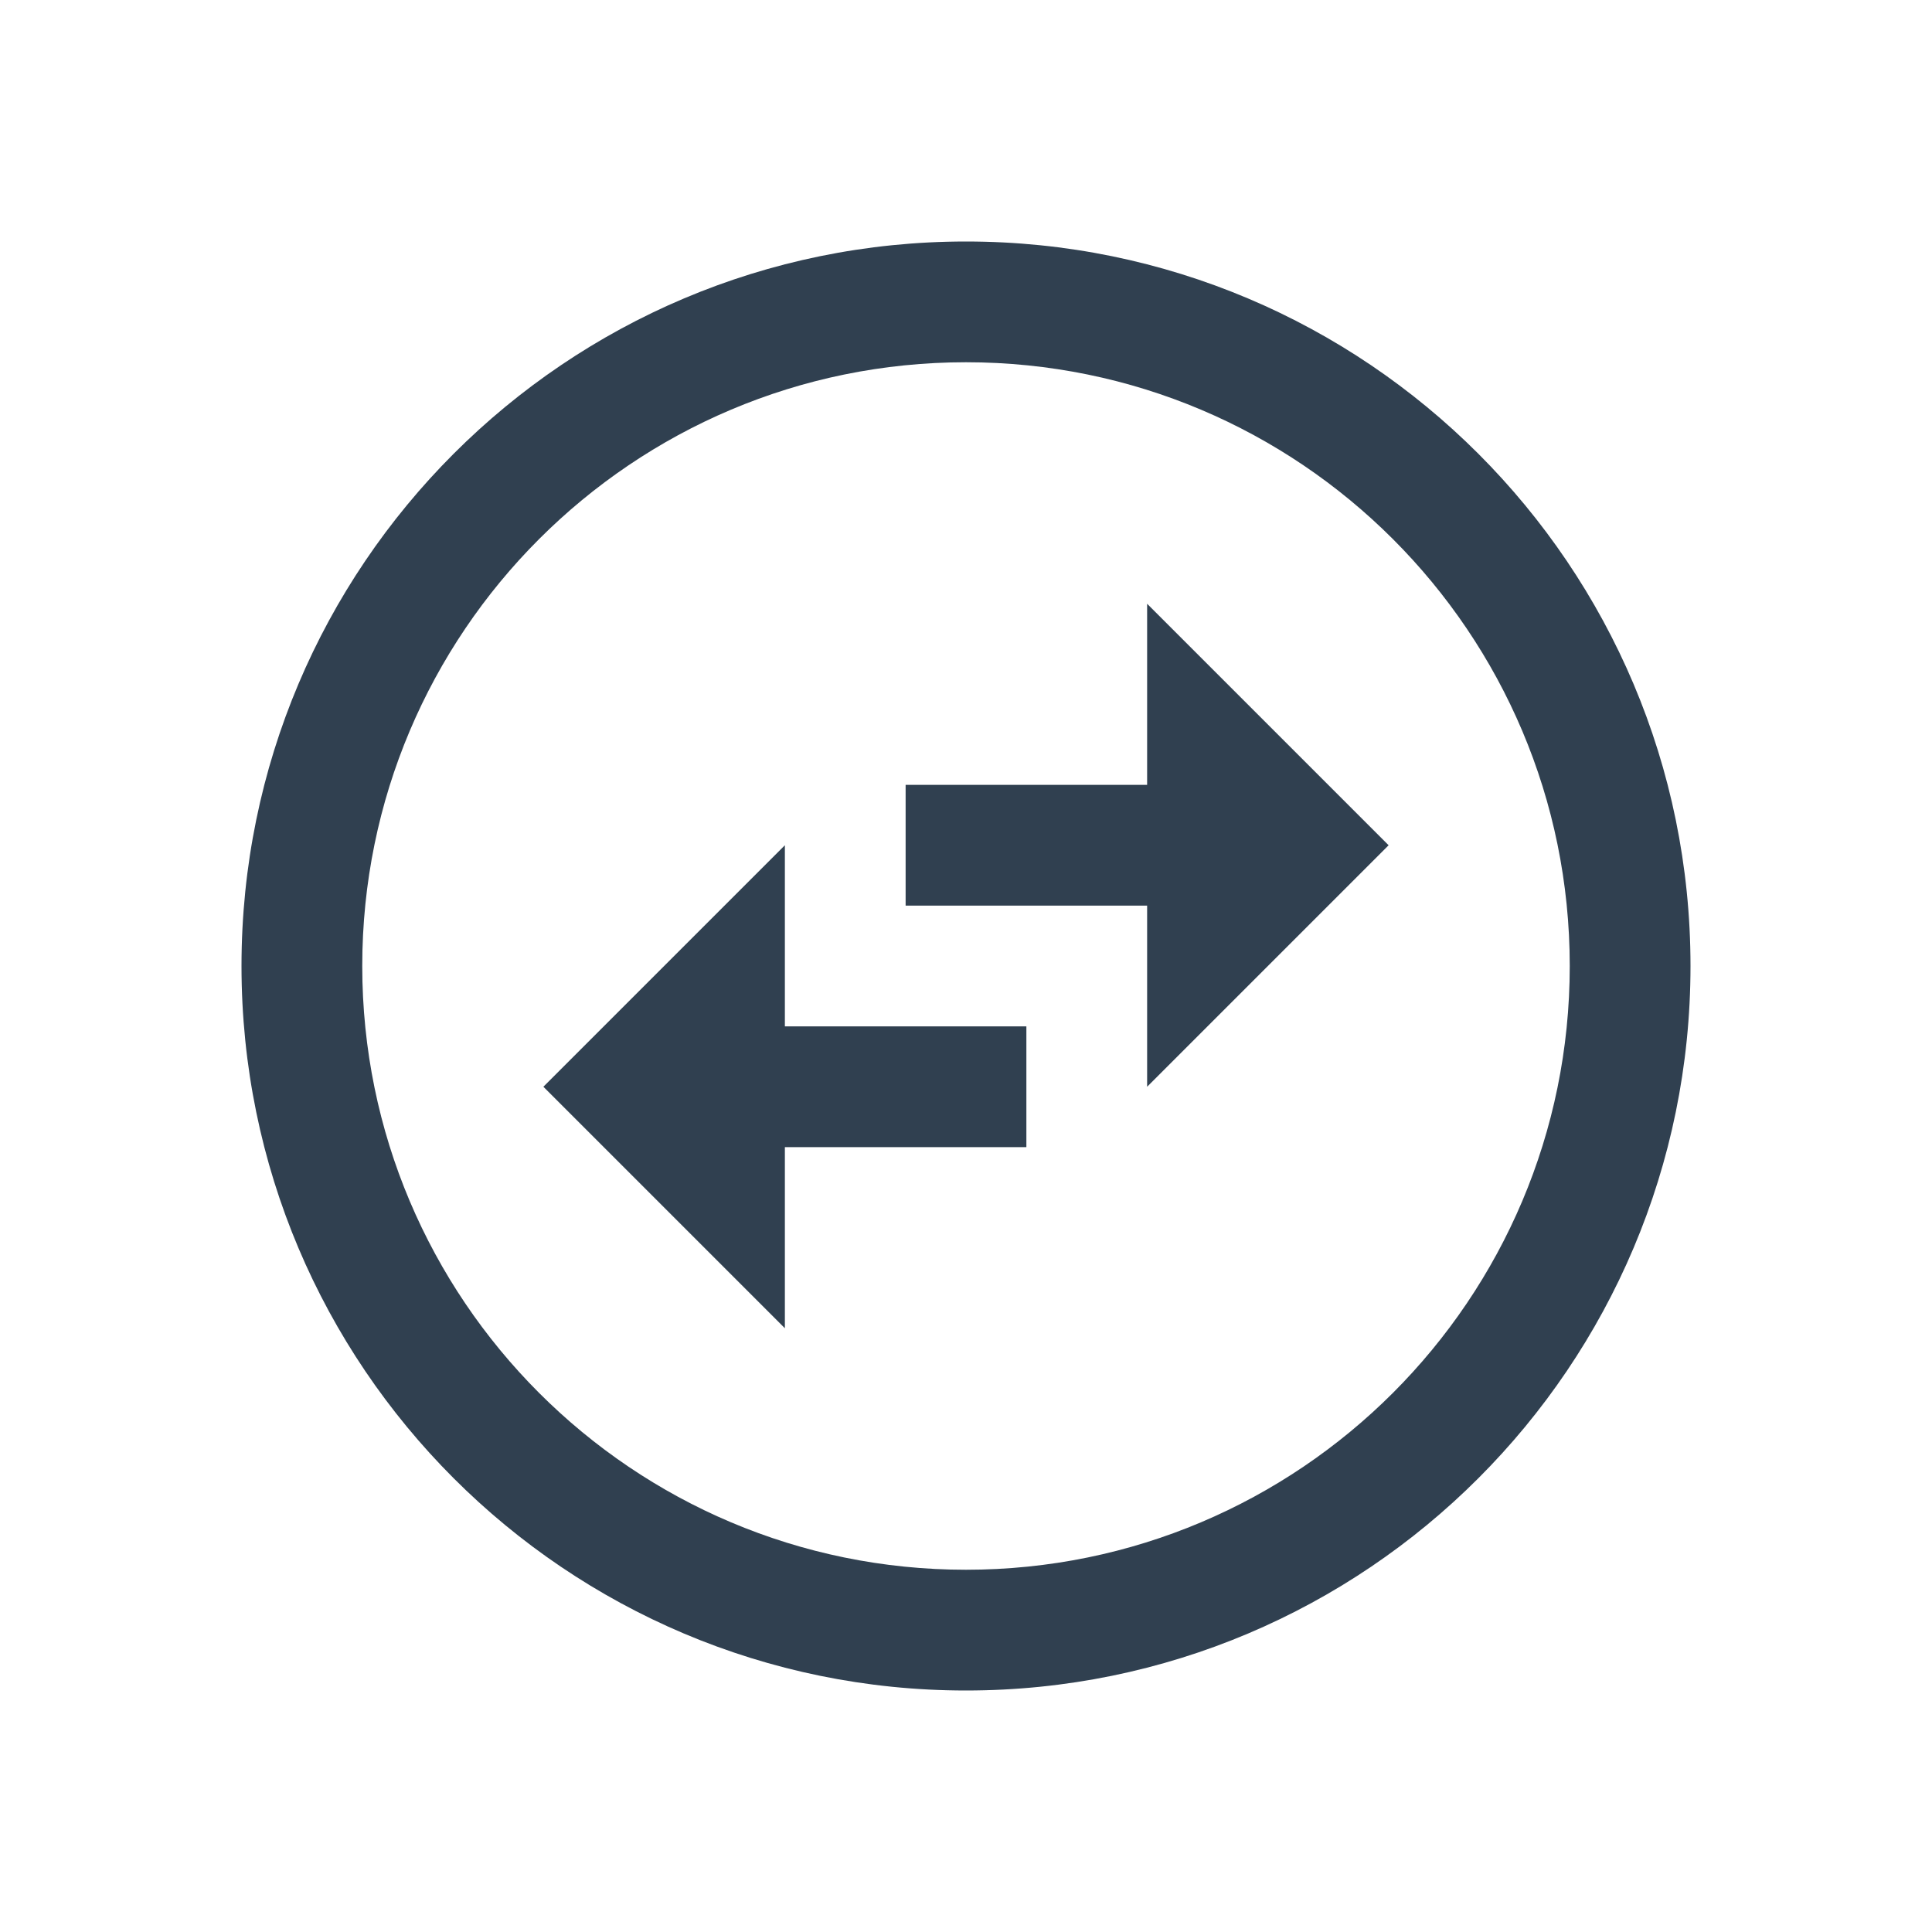
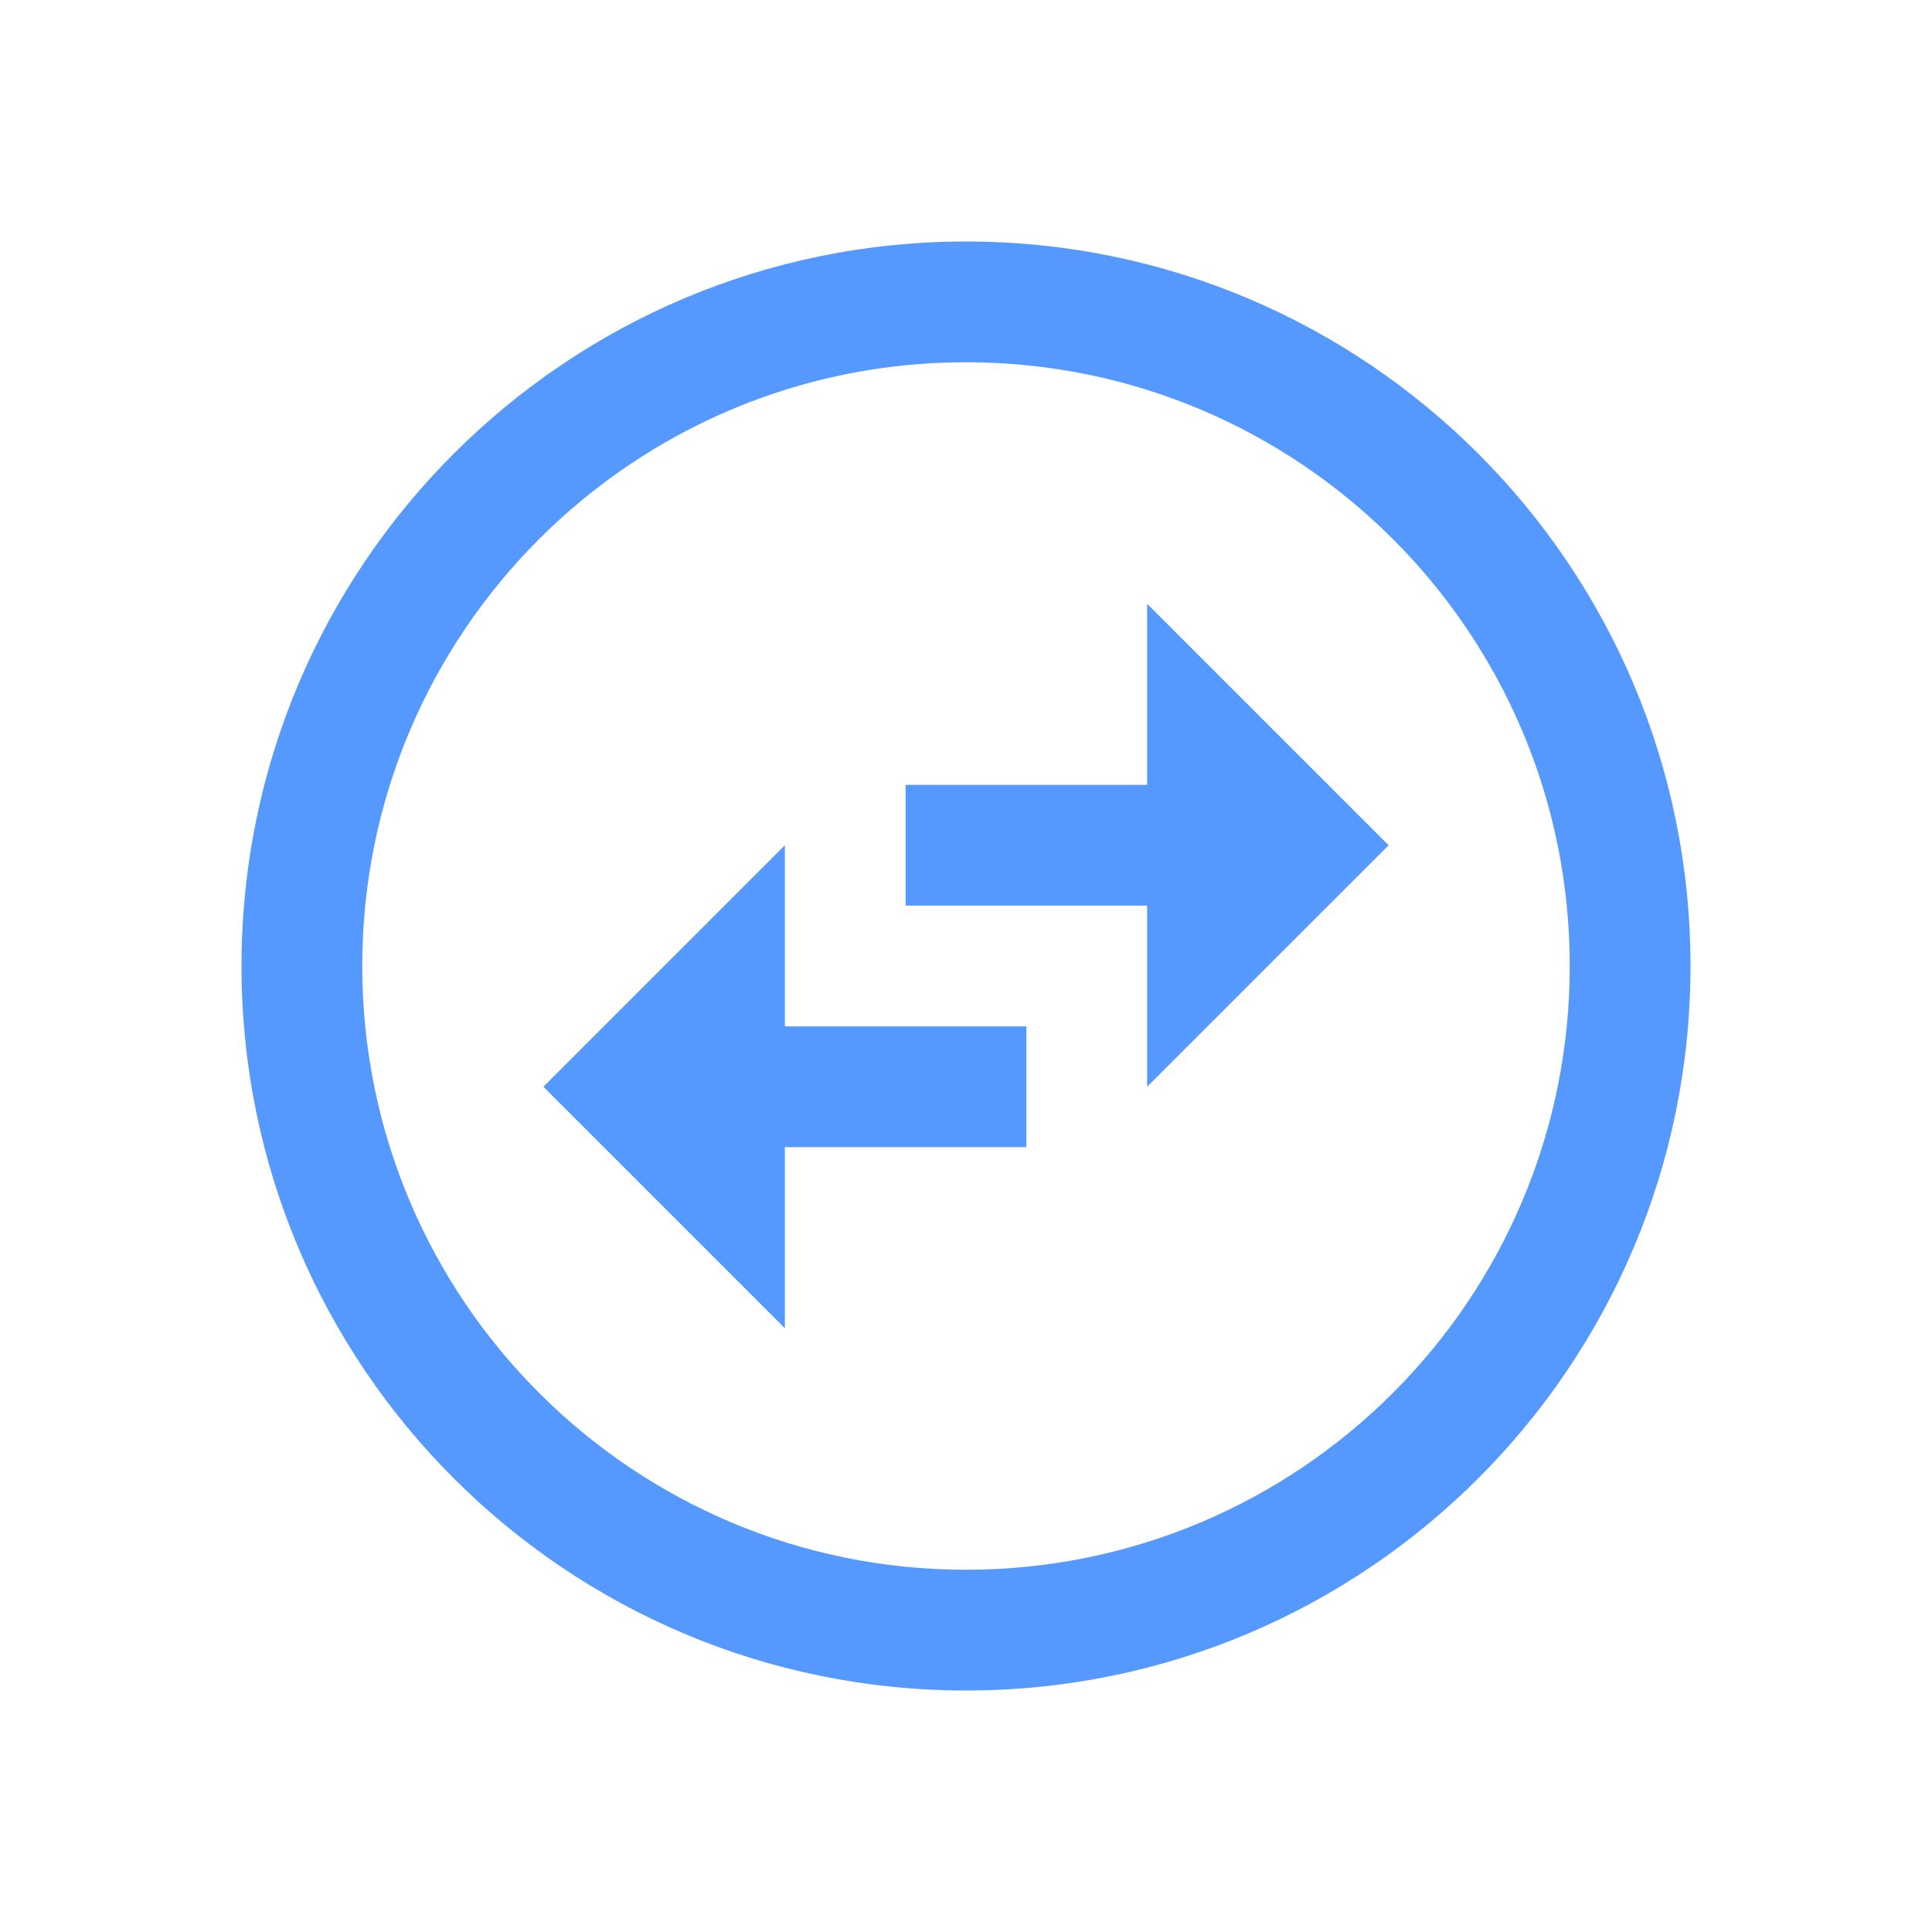
- <svg xmlns="http://www.w3.org/2000/svg" width="32" height="32" id="svg4359" version="1.1">
+ <svg xmlns="http://www.w3.org/2000/svg" version="1.1" id="svg4359" height="32" width="32">
  <defs id="defs4361" />
-   <g id="layer1" transform="translate(5,-21)">
-     <rect style="color:#000000;clip-rule:nonzero;display:inline;overflow:visible;visibility:visible;opacity:1;isolation:auto;mix-blend-mode:normal;color-interpolation:sRGB;color-interpolation-filters:linearRGB;solid-color:#000000;solid-opacity:1;fill:#304050;fill-opacity:1;fill-rule:nonzero;stroke:none;stroke-width:1;stroke-linecap:butt;stroke-linejoin:miter;stroke-miterlimit:4;stroke-dasharray:none;stroke-dashoffset:0;stroke-opacity:1;color-rendering:auto;image-rendering:auto;shape-rendering:auto;text-rendering:auto;enable-background:accumulate" id="rect4147" width="2" height="2" x="-5" y="19" />
-     <path style="opacity:1;fill:#304050;fill-opacity:1;stroke:none;stroke-width:0.1;stroke-linecap:round;stroke-linejoin:miter;stroke-miterlimit:4;stroke-dasharray:none;stroke-opacity:0.299" d="M 16 4 A 12 12 0 0 0 4 16 A 12 12 0 0 0 16 28 A 12 12 0 0 0 28 16 A 12 12 0 0 0 16 4 z M 16 6 A 10 10 0 0 1 26 16 A 10 10 0 0 1 16 26 A 10 10 0 0 1 6 16 A 10 10 0 0 1 16 6 z " transform="translate(-5,21)" id="path4193" />
-     <path style="opacity:1;fill:#304050;fill-opacity:1;stroke:none;stroke-width:0.1;stroke-linecap:round;stroke-linejoin:miter;stroke-miterlimit:4;stroke-dasharray:none;stroke-opacity:0.299" d="M 19 10 L 19 13 L 15 13 L 15 15 L 19 15 L 19 18 L 23 14 L 19 10 z M 13 14 L 9 18 L 13 22 L 13 19 L 17 19 L 17 17 L 13 17 L 13 14 z " transform="translate(-5,21)" id="rect4198" />
+   <g transform="translate(5,-21)" id="layer1">
+     <rect y="19" x="-5" height="2" width="2" id="rect4147" style="color:#000000;clip-rule:nonzero;display:inline;overflow:visible;visibility:visible;opacity:1;isolation:auto;mix-blend-mode:normal;color-interpolation:sRGB;color-interpolation-filters:linearRGB;solid-color:#000000;solid-opacity:1;fill:#5599ff;fill-opacity:1;fill-rule:nonzero;stroke:none;stroke-width:1;stroke-linecap:butt;stroke-linejoin:miter;stroke-miterlimit:4;stroke-dasharray:none;stroke-dashoffset:0;stroke-opacity:1;color-rendering:auto;image-rendering:auto;shape-rendering:auto;text-rendering:auto;enable-background:accumulate" />
+     <path id="path4193" transform="translate(-5,21)" d="M 16 4 A 12 12 0 0 0 4 16 A 12 12 0 0 0 16 28 A 12 12 0 0 0 28 16 A 12 12 0 0 0 16 4 z M 16 6 A 10 10 0 0 1 26 16 A 10 10 0 0 1 16 26 A 10 10 0 0 1 6 16 A 10 10 0 0 1 16 6 z " style="opacity:1;fill:#5599ff;fill-opacity:1;stroke:none;stroke-width:0.1;stroke-linecap:round;stroke-linejoin:miter;stroke-miterlimit:4;stroke-dasharray:none;stroke-opacity:0.299" />
+     <path id="rect4198" transform="translate(-5,21)" d="M 19 10 L 19 13 L 15 13 L 15 15 L 19 15 L 19 18 L 23 14 L 19 10 z M 13 14 L 9 18 L 13 22 L 13 19 L 17 19 L 17 17 L 13 17 L 13 14 z " style="opacity:1;fill:#5599ff;fill-opacity:1;stroke:none;stroke-width:0.1;stroke-linecap:round;stroke-linejoin:miter;stroke-miterlimit:4;stroke-dasharray:none;stroke-opacity:0.299" />
  </g>
</svg>
